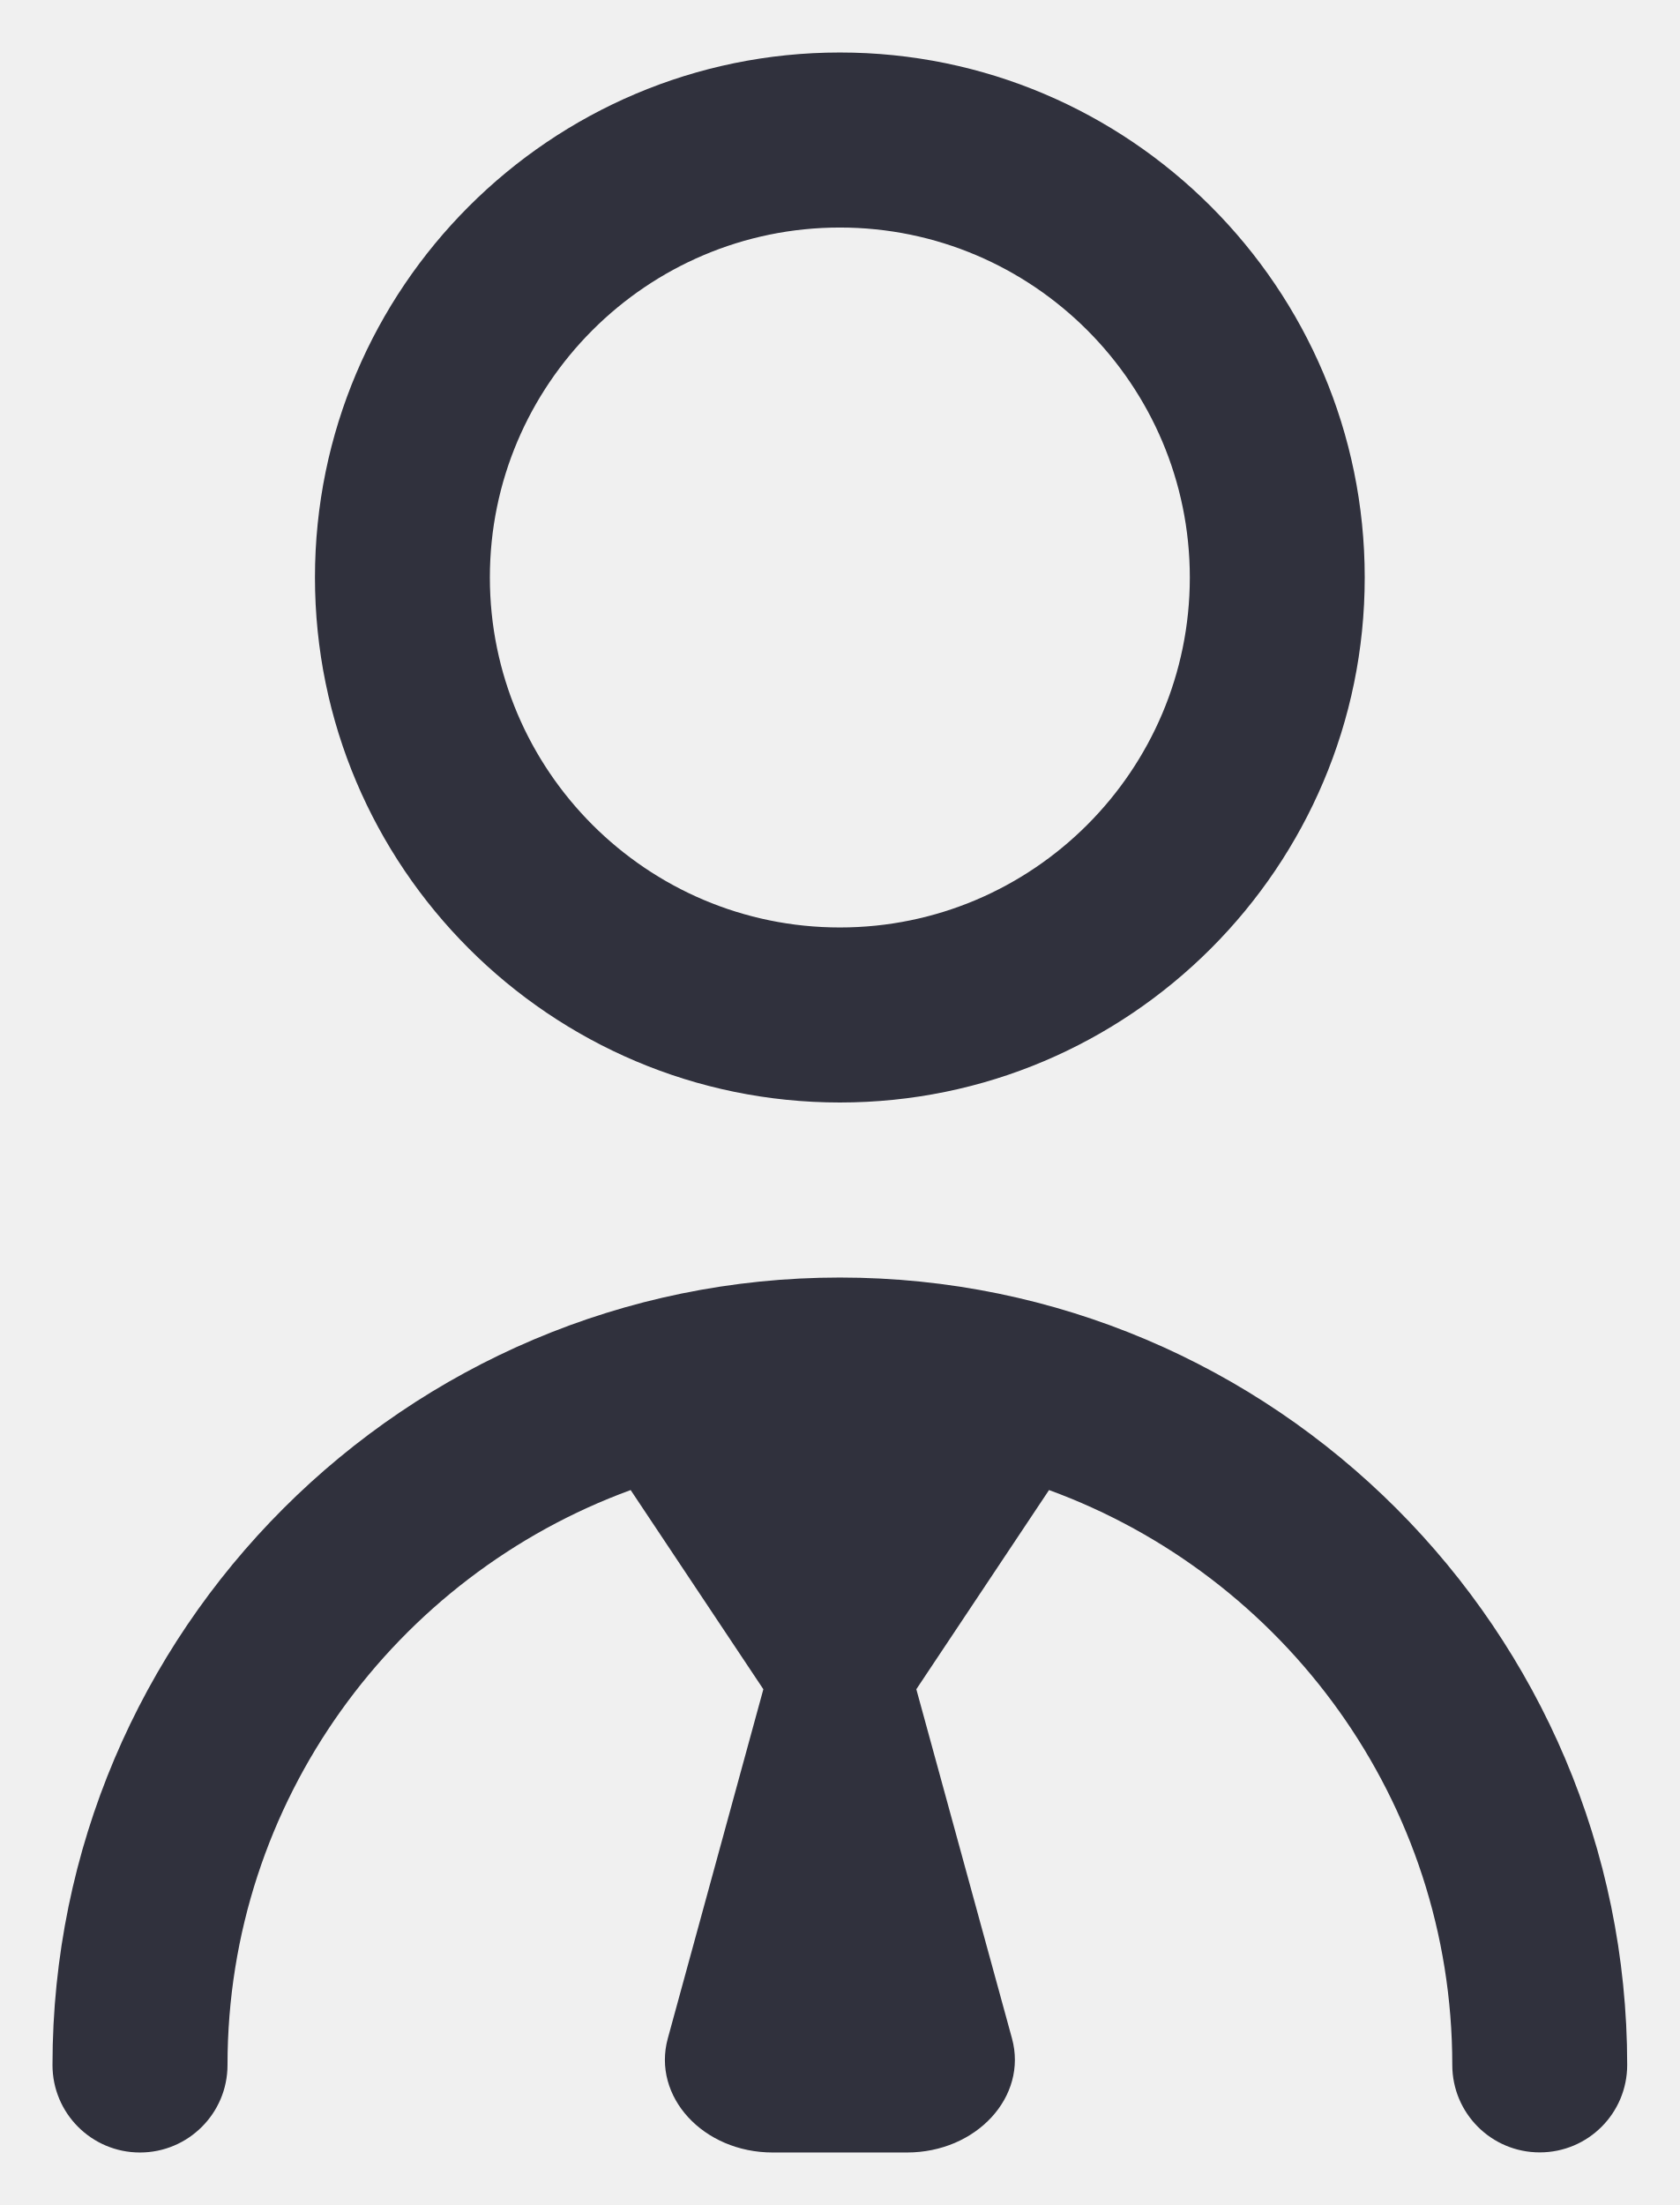
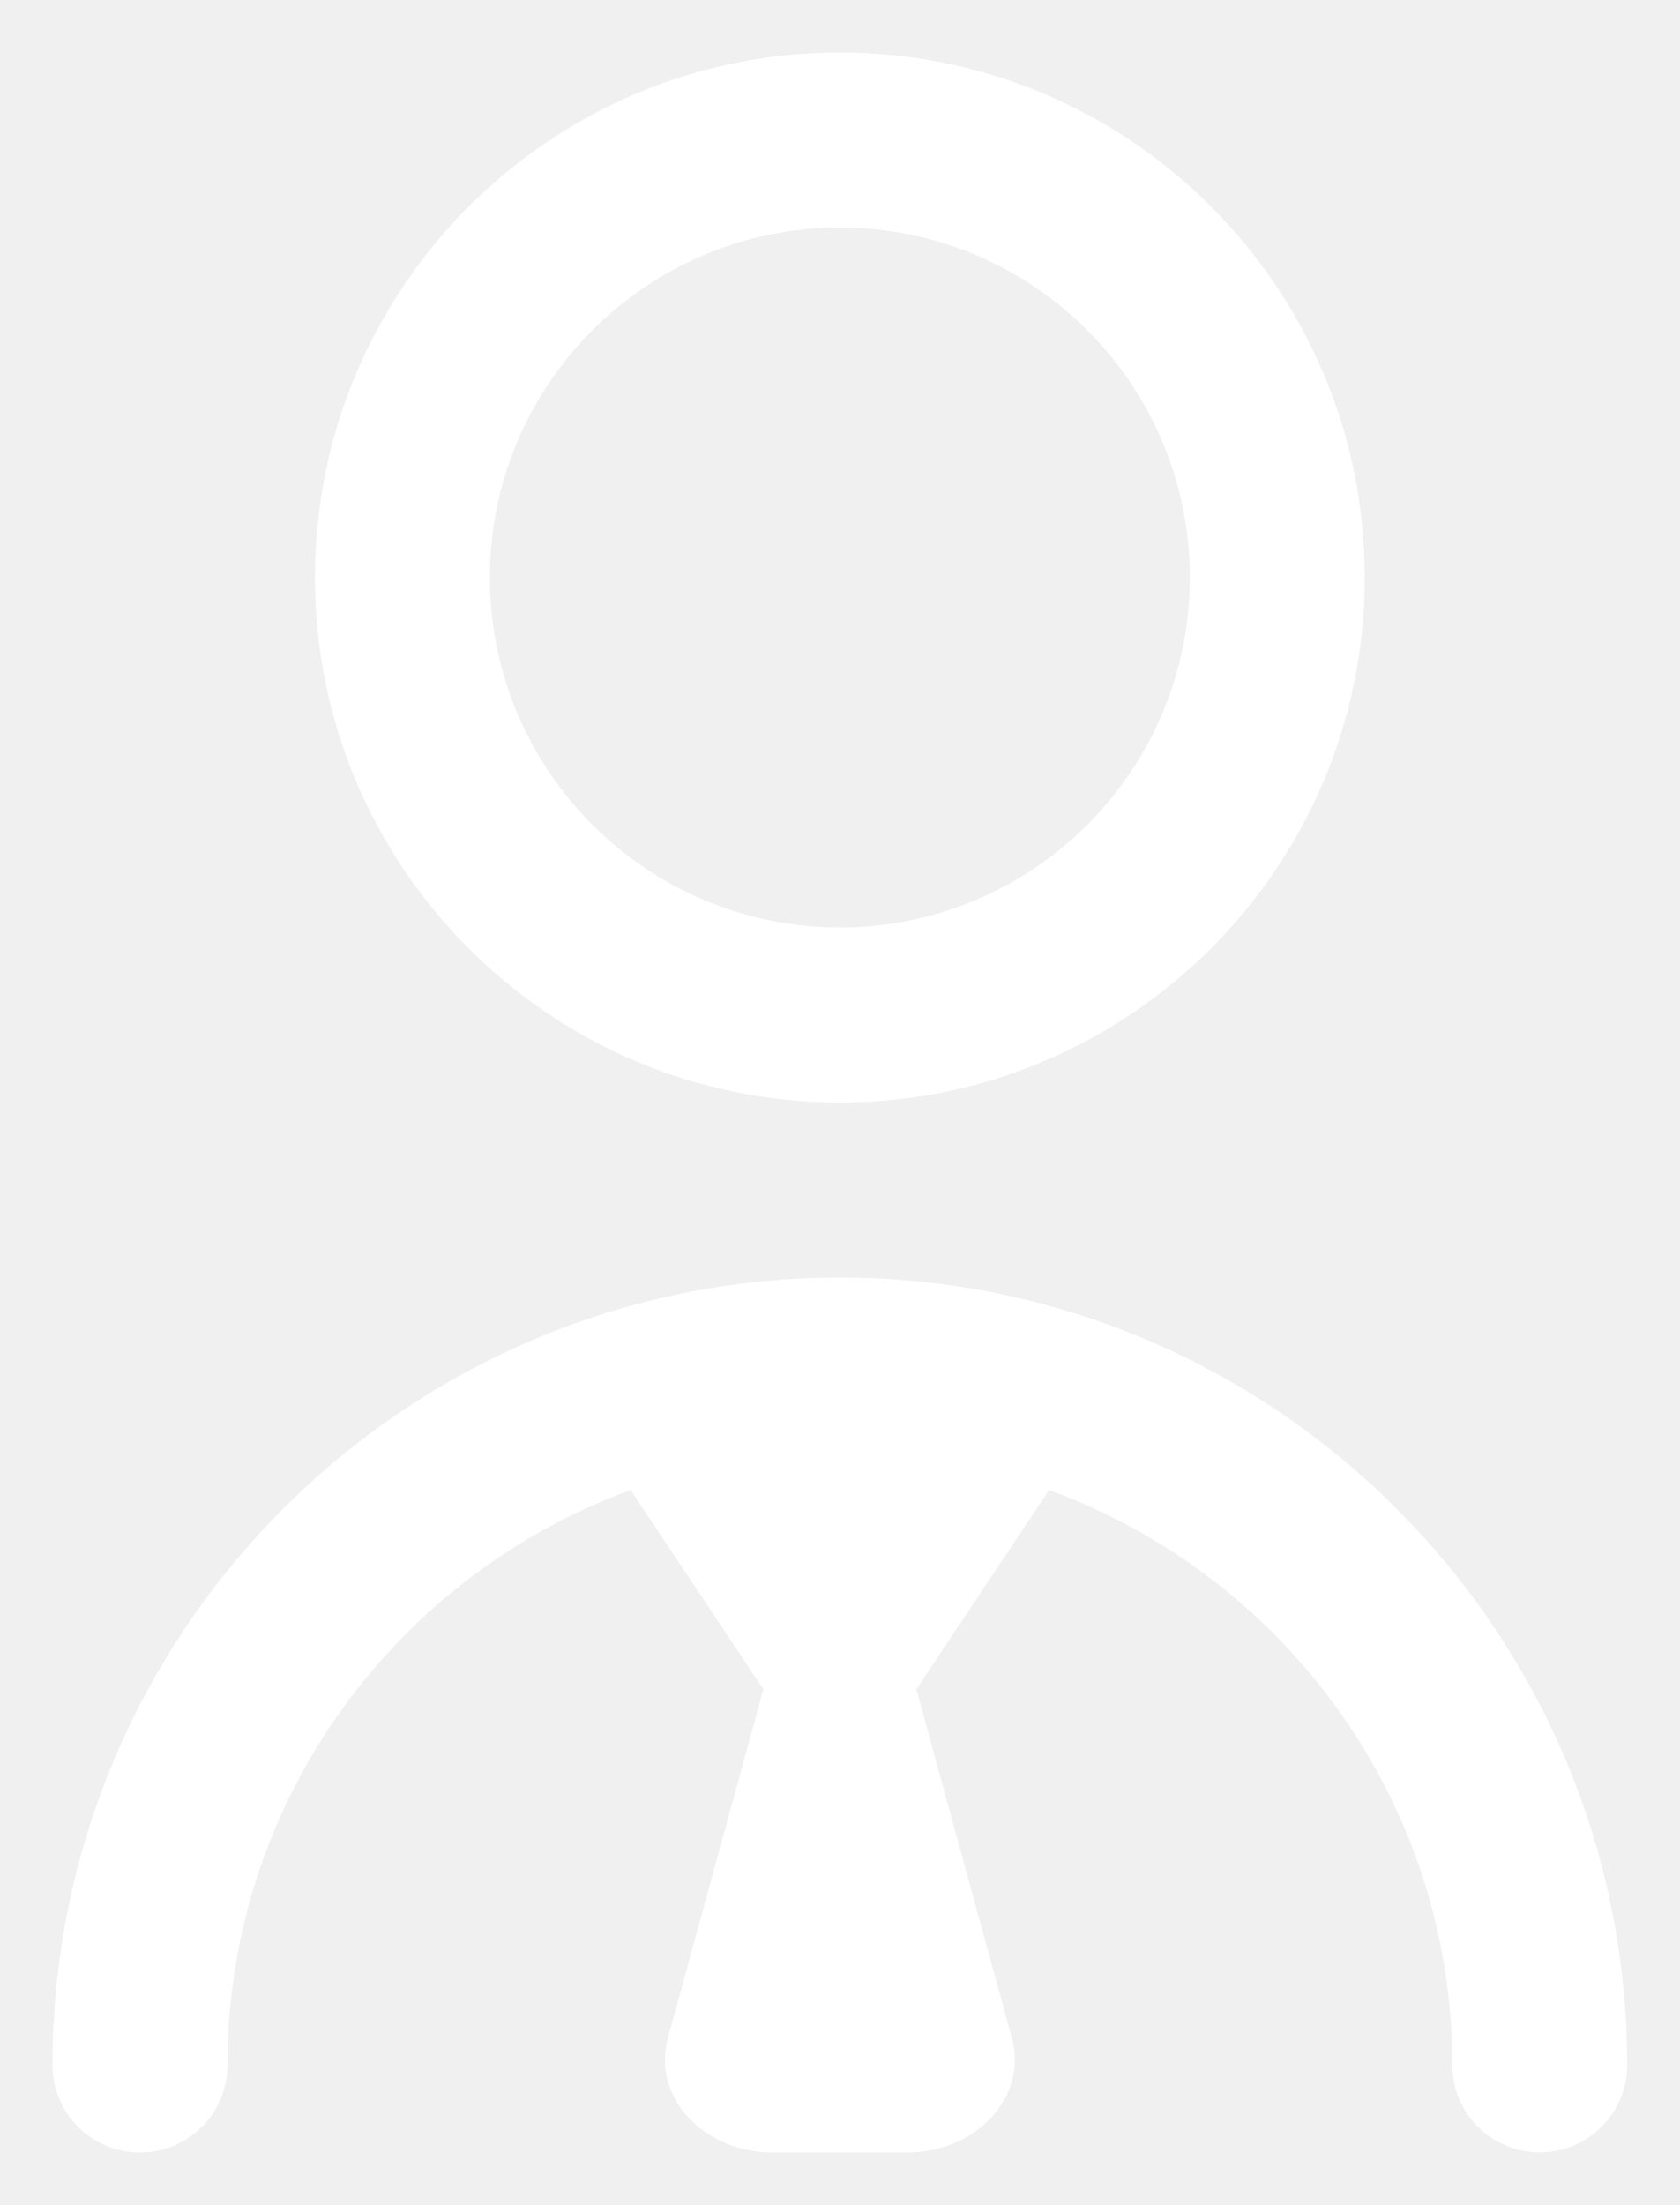
<svg xmlns="http://www.w3.org/2000/svg" width="16" height="21" viewBox="0 0 16 21" fill="none">
-   <path id="Vector" d="M8 10.5C10.757 10.5 12.999 8.257 12.999 5.5C12.999 2.742 10.757 0.5 8 0.5C5.242 0.5 3 2.742 3 5.5C3 8.257 5.242 10.5 8 10.5ZM8 2.167C9.838 2.167 11.333 3.662 11.333 5.5C11.333 7.338 9.838 8.833 8 8.833C6.161 8.833 4.666 7.338 4.666 5.5C4.666 3.662 6.161 2.167 8 2.167ZM15.499 19.666C15.499 20.126 15.127 20.499 14.666 20.499C14.205 20.499 13.833 20.126 13.833 19.666C13.833 17.15 12.229 15.008 9.992 14.191L8.728 16.088L9.639 19.413C9.791 19.968 9.301 20.5 8.638 20.5H7.361C6.698 20.5 6.209 19.968 6.361 19.413L7.271 16.088L6.007 14.191C3.771 15.008 2.167 17.15 2.167 19.667C2.167 20.127 1.793 20.5 1.333 20.5C0.873 20.5 0.5 20.127 0.5 19.667C0.5 15.532 3.865 12.167 8 12.167C12.134 12.167 15.499 15.531 15.499 19.666Z" fill="#30313D" />
+   <path id="Vector" d="M8 10.5C10.757 10.5 12.999 8.257 12.999 5.5C12.999 2.742 10.757 0.5 8 0.5C5.242 0.5 3 2.742 3 5.5C3 8.257 5.242 10.5 8 10.5ZM8 2.167C9.838 2.167 11.333 3.662 11.333 5.5C11.333 7.338 9.838 8.833 8 8.833C6.161 8.833 4.666 7.338 4.666 5.5C4.666 3.662 6.161 2.167 8 2.167ZM15.499 19.666C15.499 20.126 15.127 20.499 14.666 20.499C14.205 20.499 13.833 20.126 13.833 19.666C13.833 17.15 12.229 15.008 9.992 14.191L8.728 16.088L9.639 19.413C9.791 19.968 9.301 20.5 8.638 20.5H7.361C6.698 20.5 6.209 19.968 6.361 19.413L7.271 16.088L6.007 14.191C3.771 15.008 2.167 17.15 2.167 19.667C2.167 20.127 1.793 20.5 1.333 20.5C0.873 20.5 0.5 20.127 0.5 19.667C0.5 15.532 3.865 12.167 8 12.167C12.134 12.167 15.499 15.531 15.499 19.666Z" fill="#FFFFFF" />
</svg>
